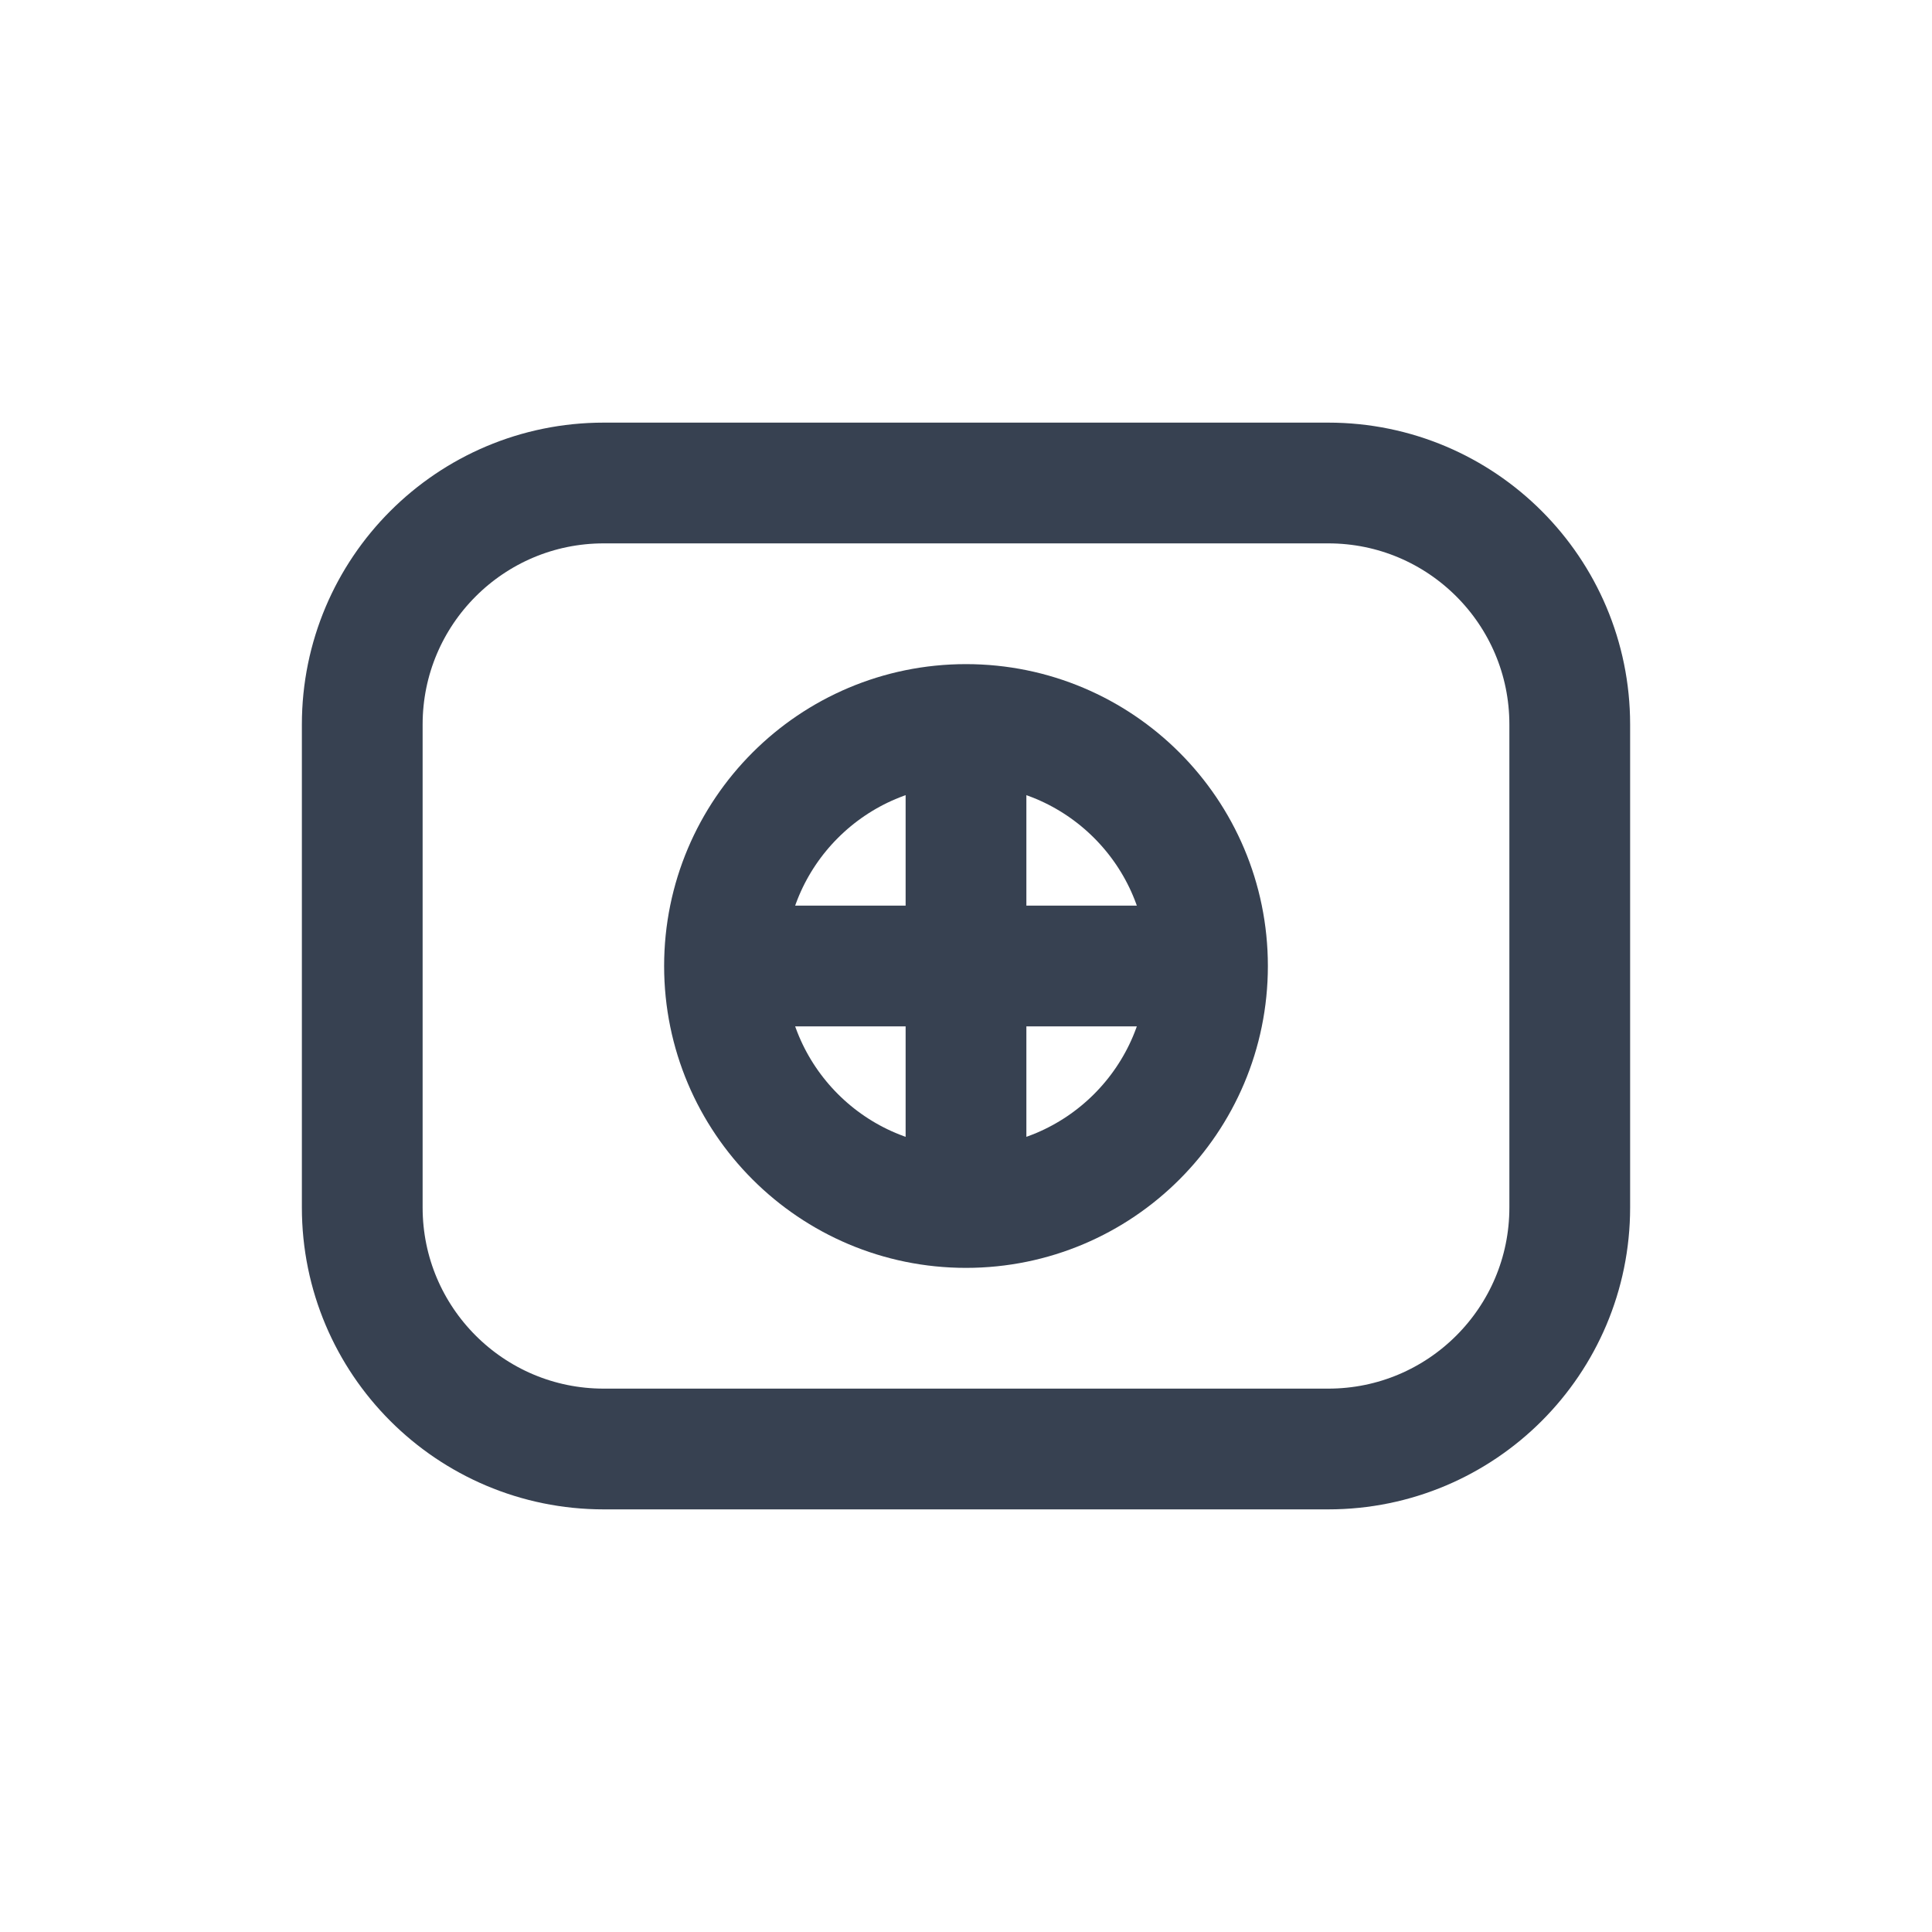
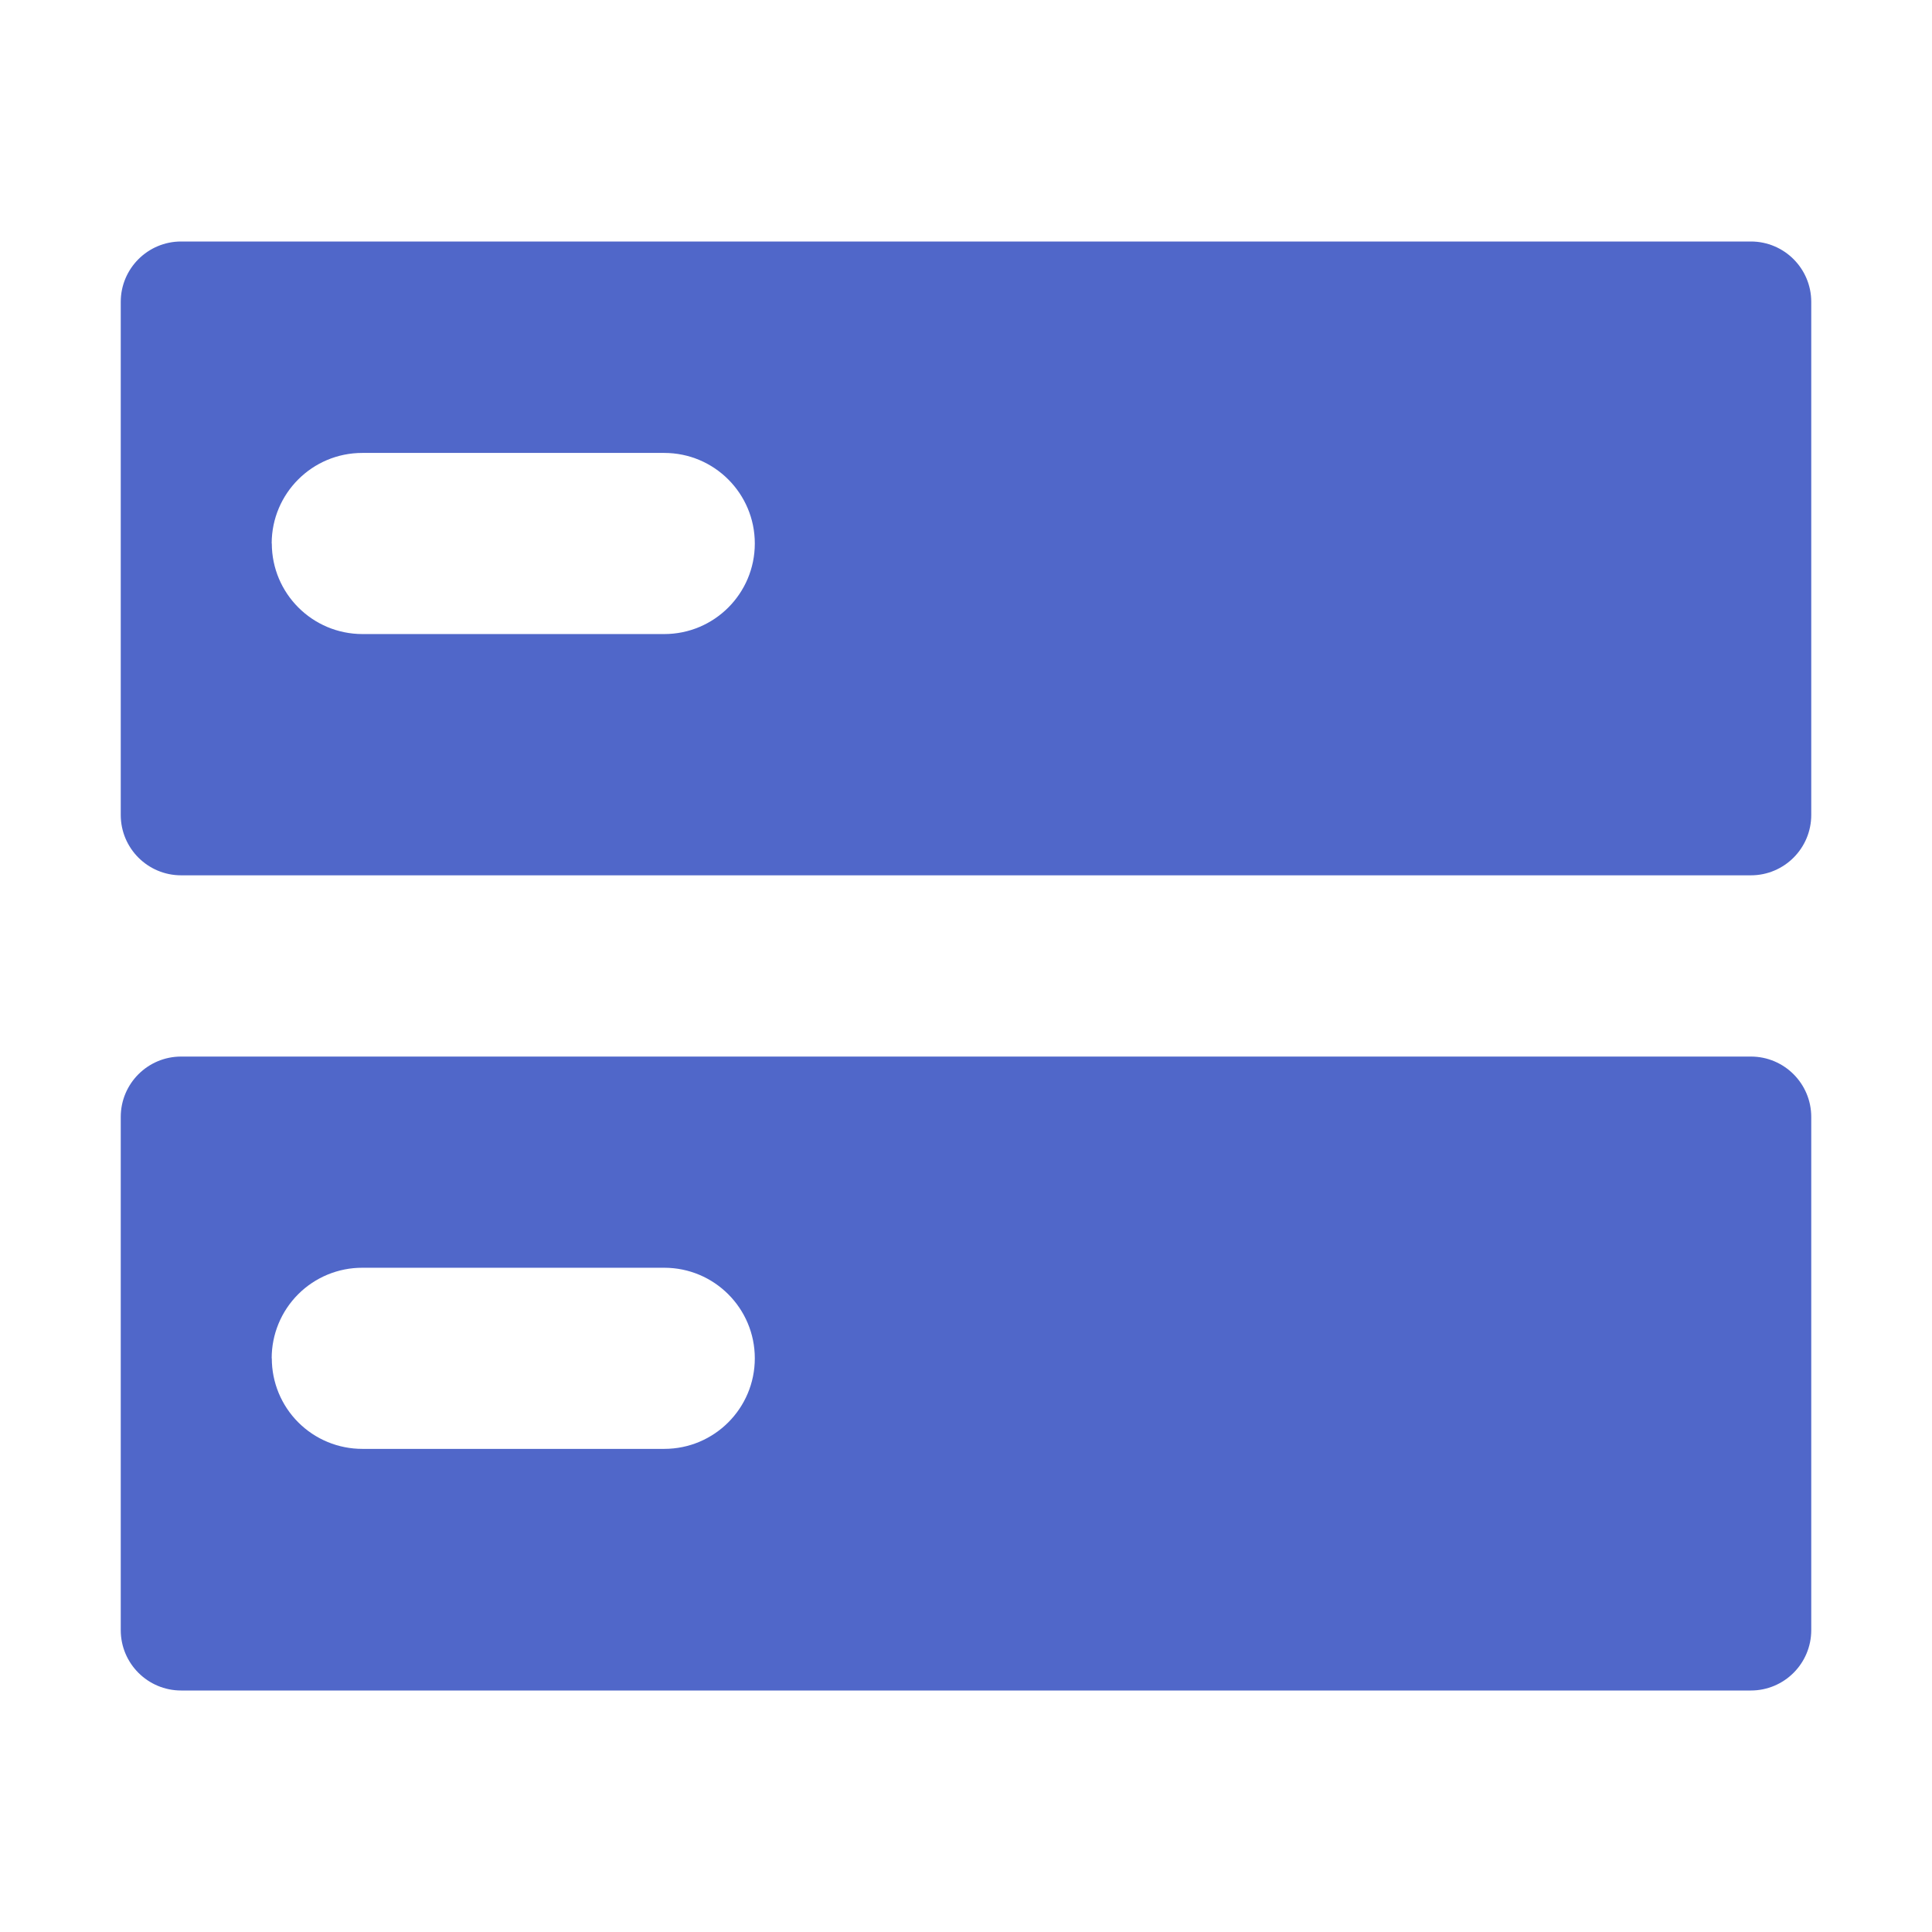
- <svg xmlns="http://www.w3.org/2000/svg" width="16" height="16" viewBox="0 0 16 16" fill="none">
-   <rect width="16" height="16" rx="2" fill="transparent" />
-   <rect x="3" y="4" width="10" height="8" rx="2" fill="none" stroke="#374151" stroke-width="1" />
-   <circle cx="8" cy="8" r="2" fill="none" stroke="#374151" stroke-width="1" />
-   <path d="M6 8h4M8 6v4" stroke="#374151" stroke-width="1" />
+ <svg xmlns="http://www.w3.org/2000/svg" t="1762939188686" class="icon" viewBox="0 0 1024 1024" version="1.1" p-id="7452" width="16" height="16">
+   <path d="M96 896a32 32 0 0 1-32-32V592a32 32 0 0 1 32-32h832a32 32 0 0 1 32 32v272a32 32 0 0 1-32 32z m48.064-176.064a47.936 47.936 0 0 0 48 48h160a48 48 0 0 0 0-96h-160a47.936 47.936 0 0 0-48.064 48z m-48.064-256a32 32 0 0 1-32-32V160a32 32 0 0 1 32-32h832a32 32 0 0 1 32 32v271.936a32 32 0 0 1-32 32z m48.064-175.872a48.064 48.064 0 0 0 48 48h160a48 48 0 0 0 0-96h-160a48 48 0 0 0-48.064 47.936z" fill="#5067C9" p-id="7453" />
</svg>
